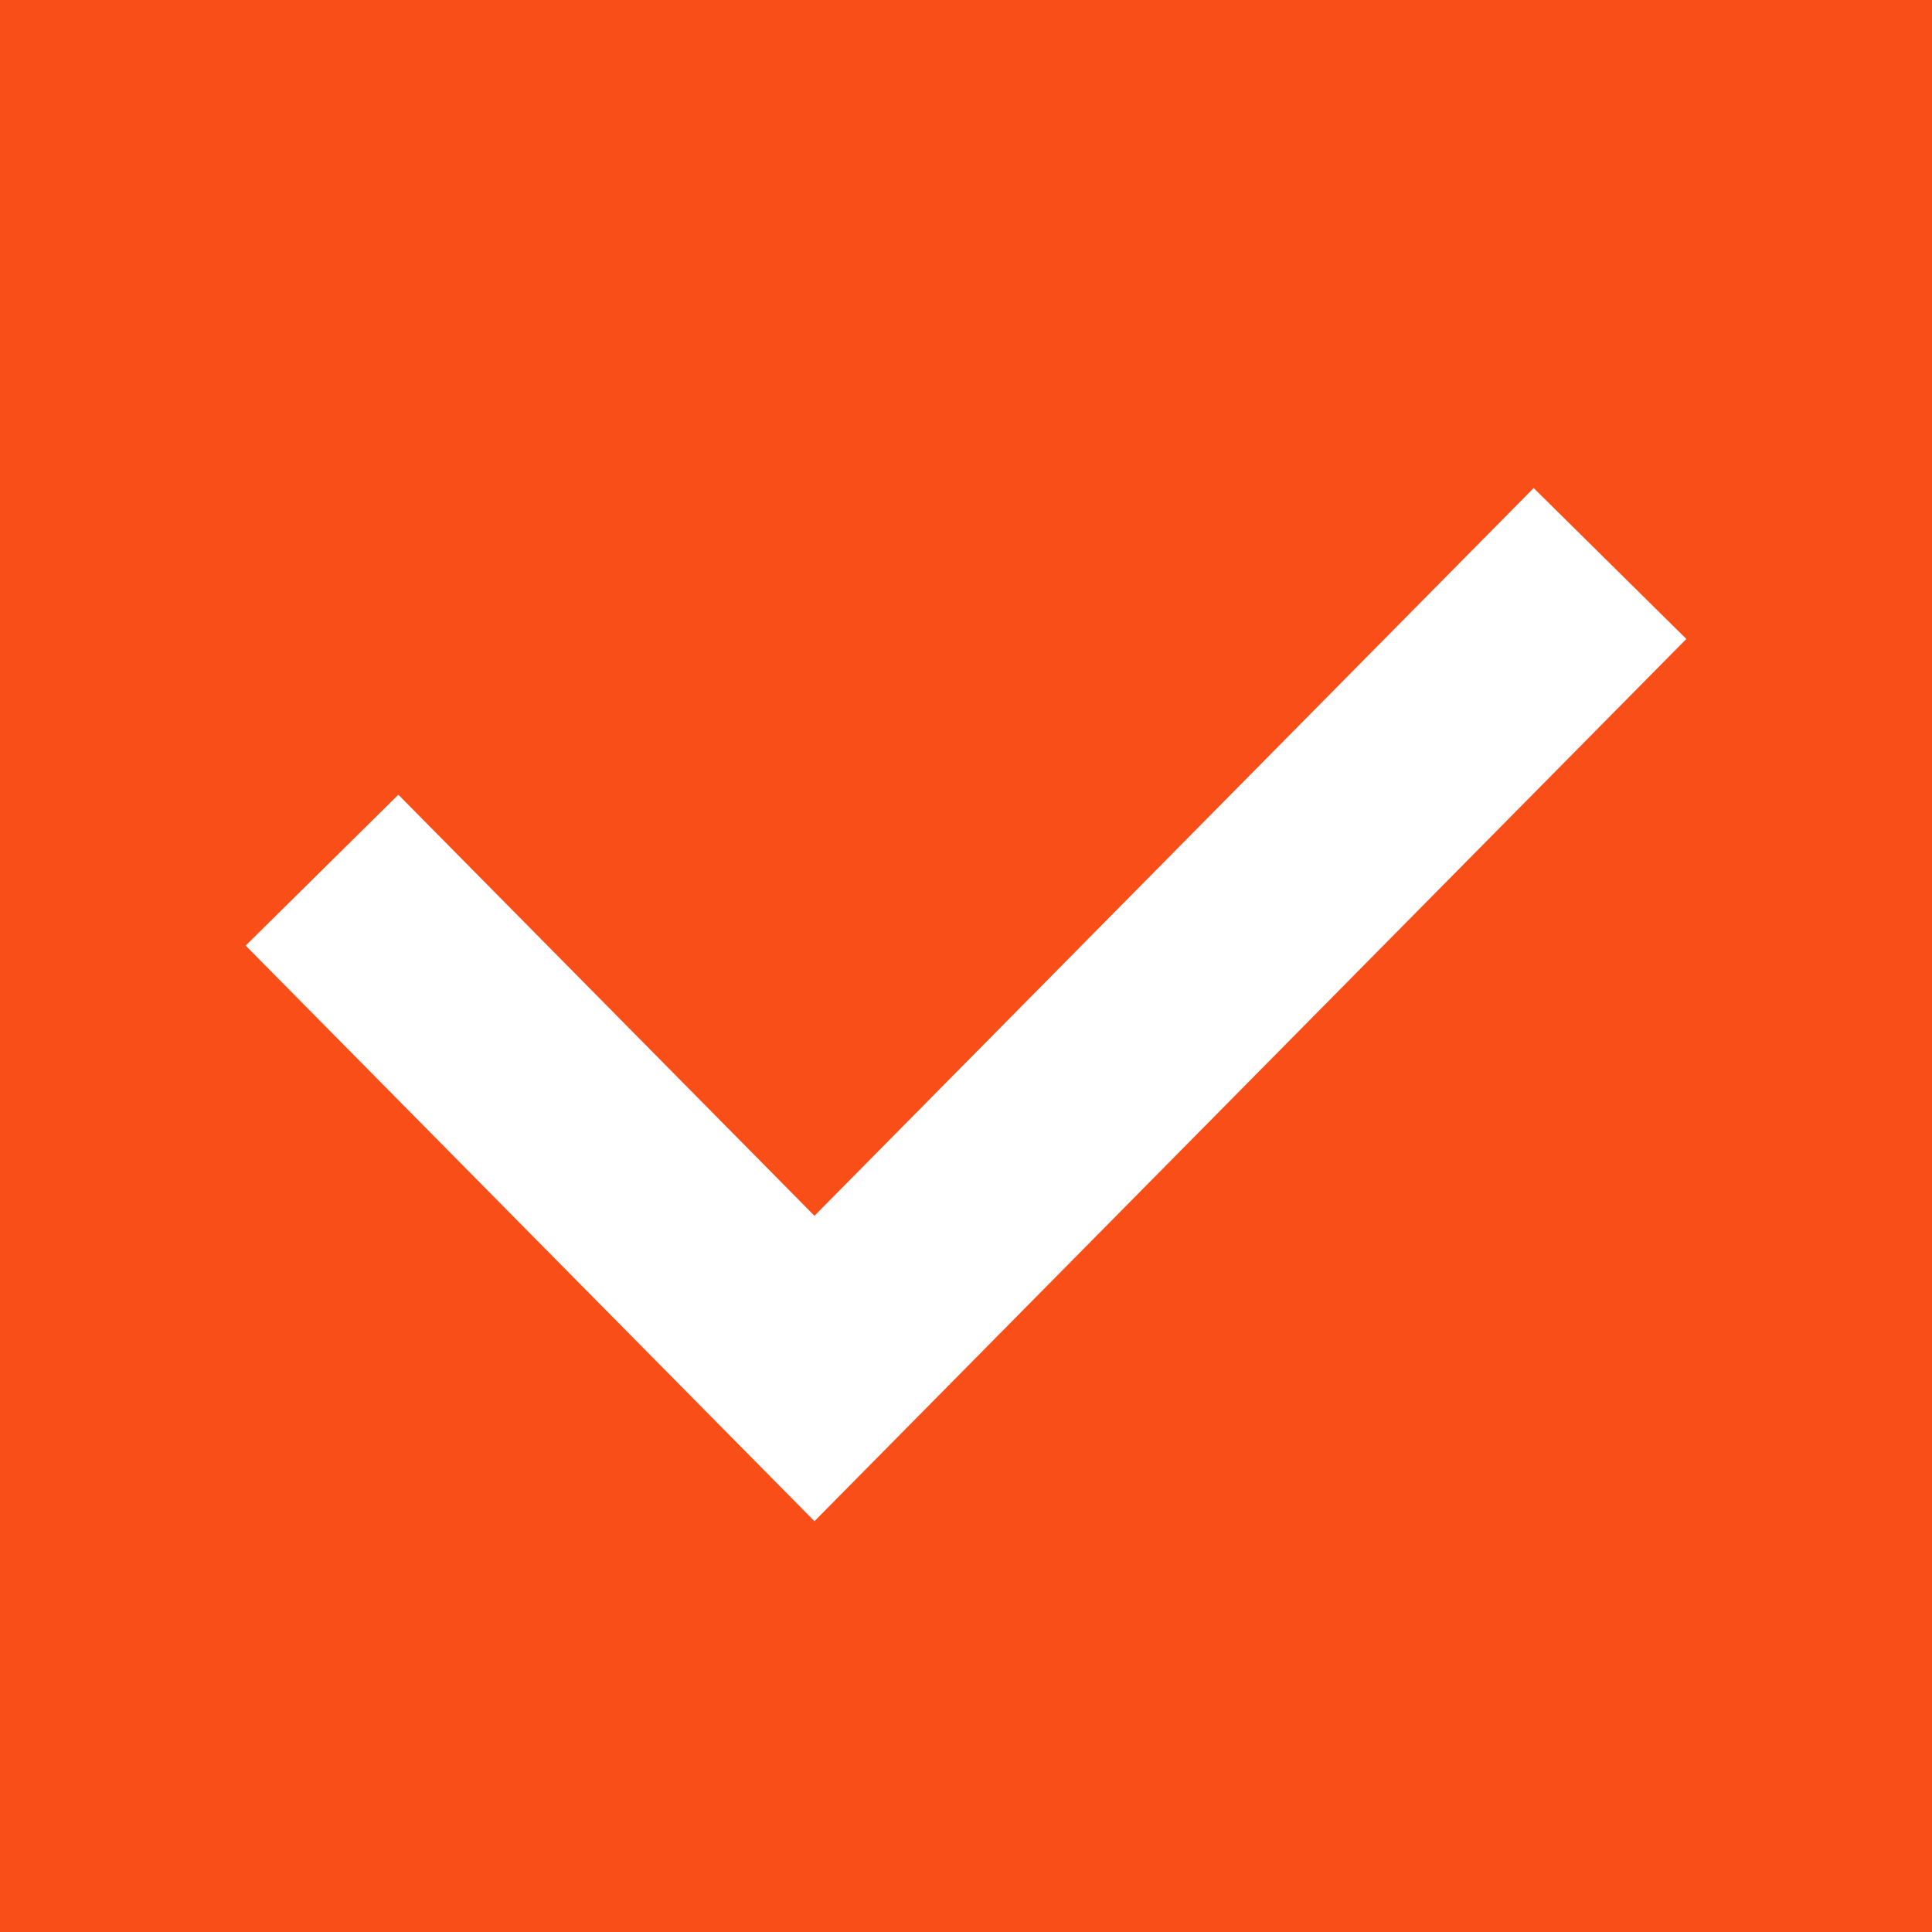
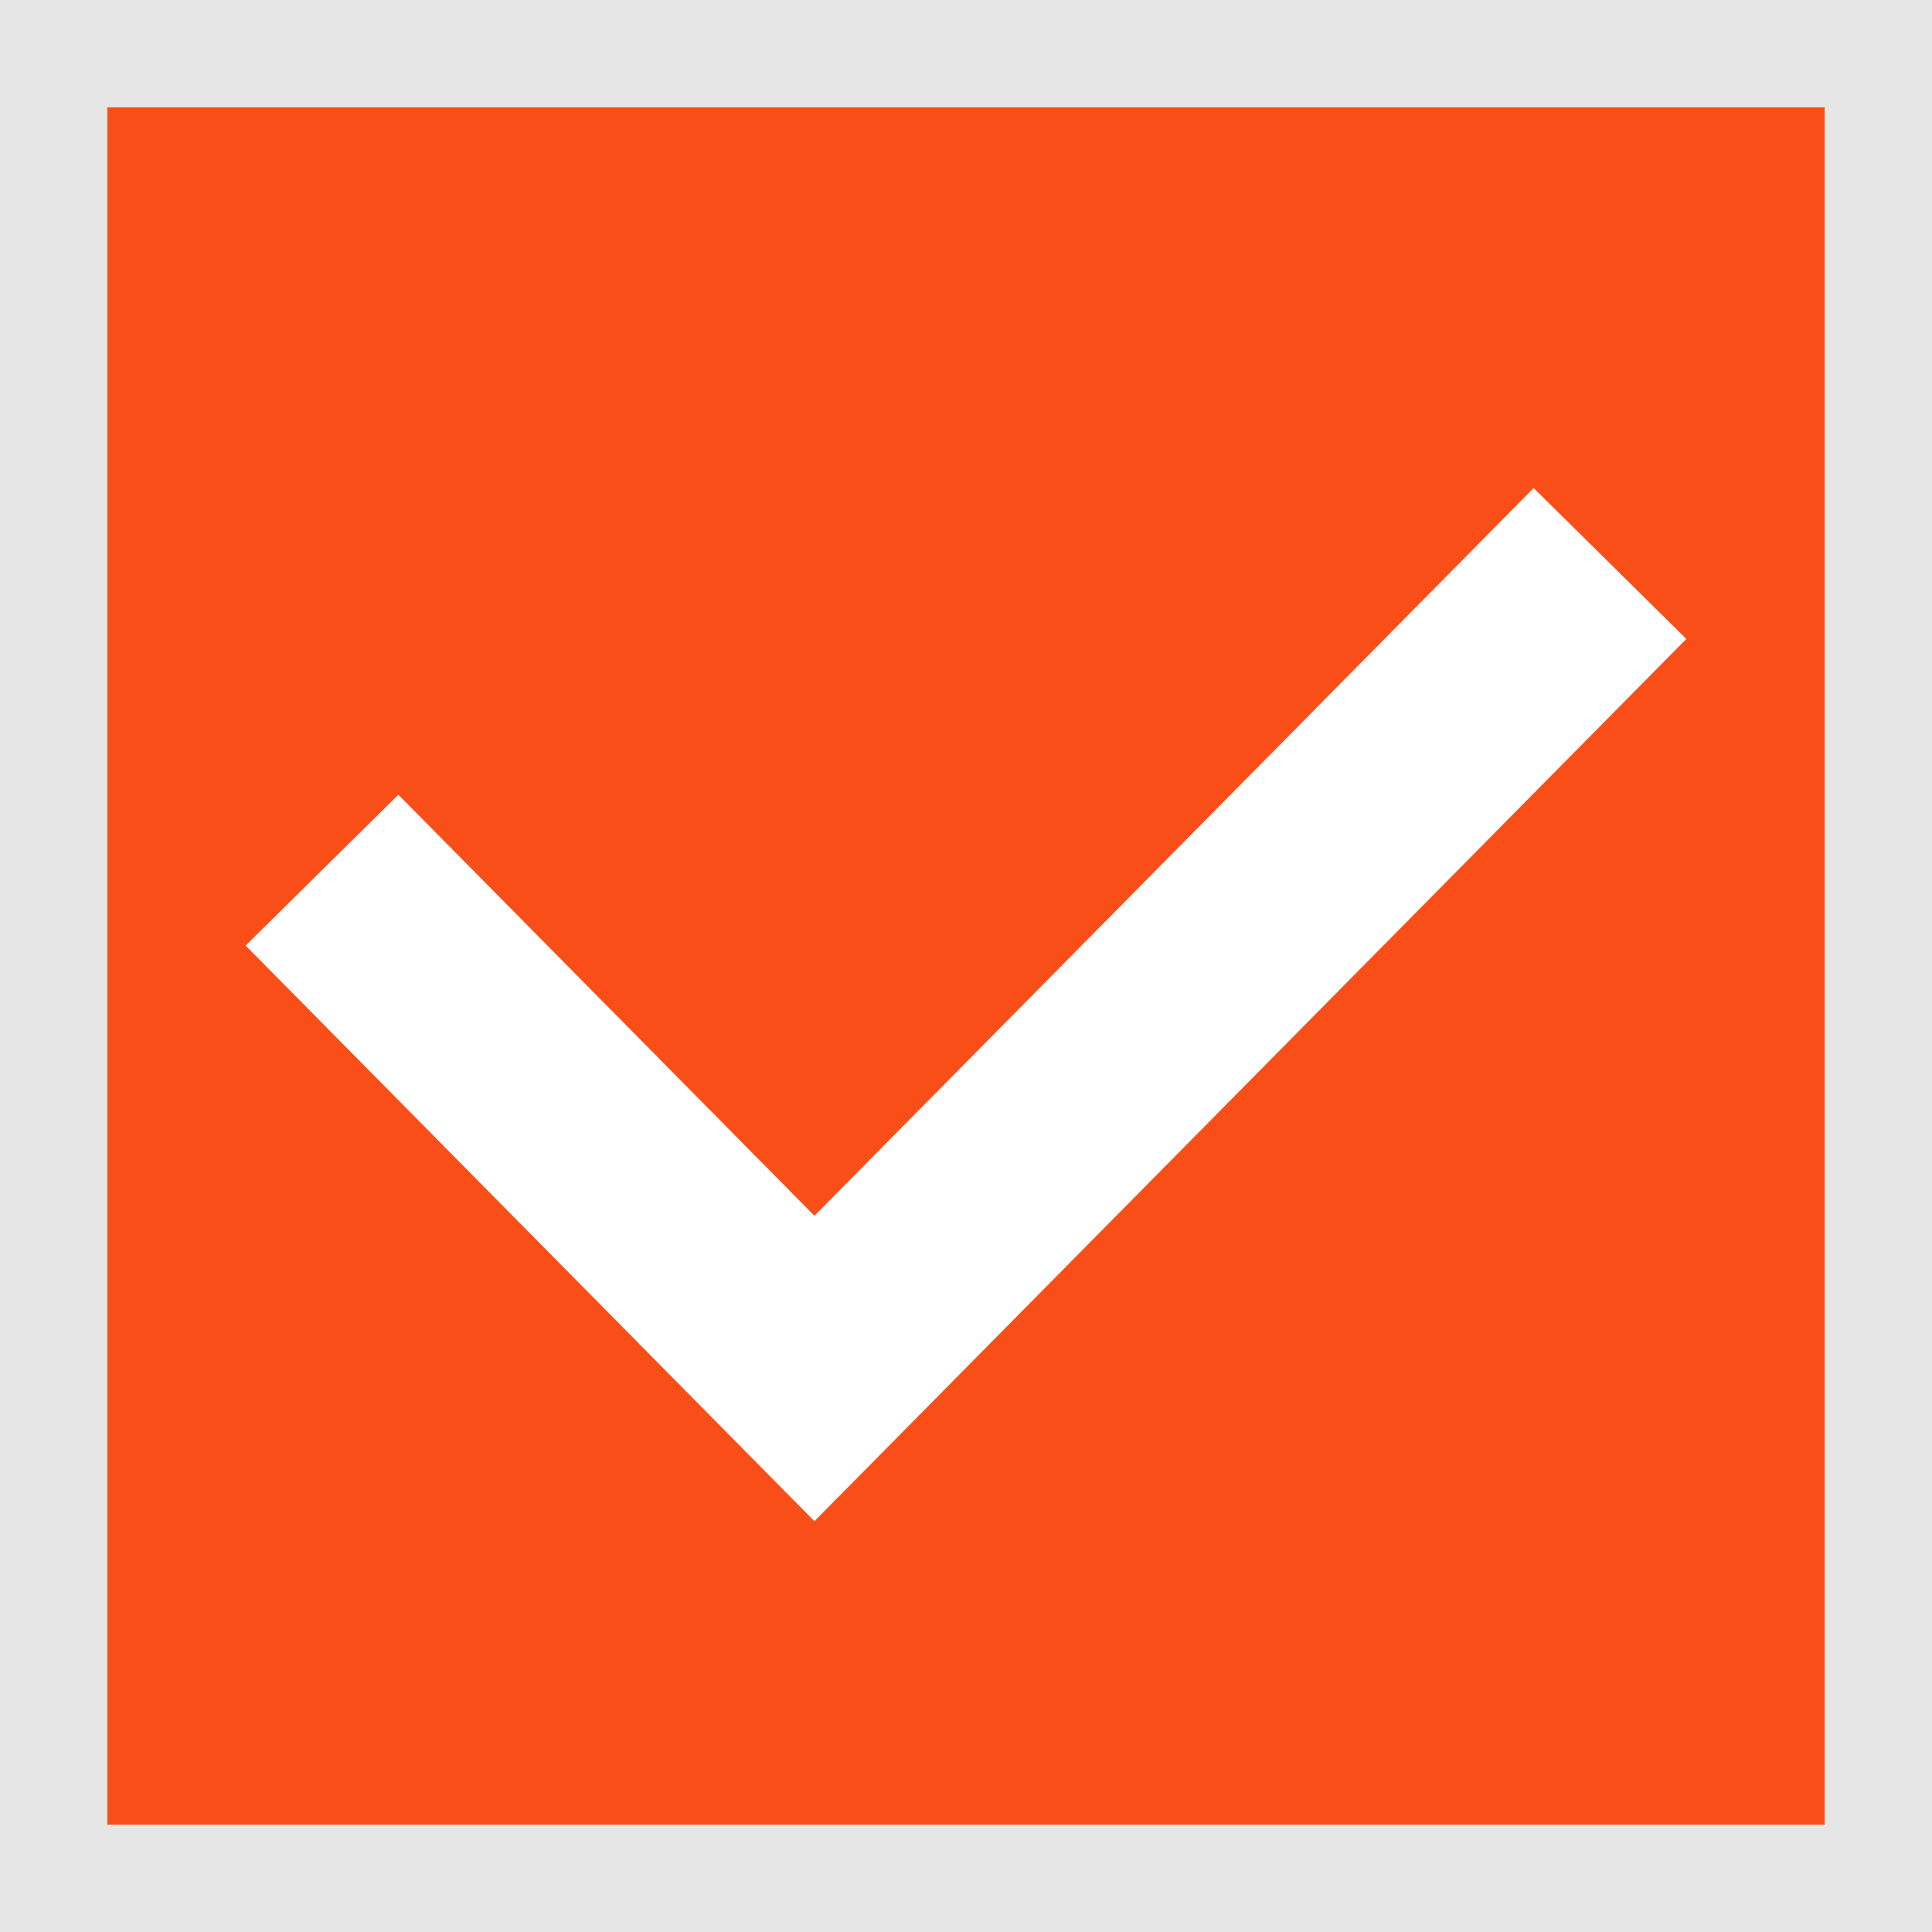
<svg xmlns="http://www.w3.org/2000/svg" width="18" height="18" viewBox="0 0 18 18" fill="none">
  <rect width="18" height="18" fill="#FA4E18" />
  <path d="M3 8.107L7.588 12.75L15 5.25" stroke="white" stroke-width="2" />
+   <rect x="0.5" y="0.5" width="17" height="17" stroke="#E6E6E6" />
</svg>
